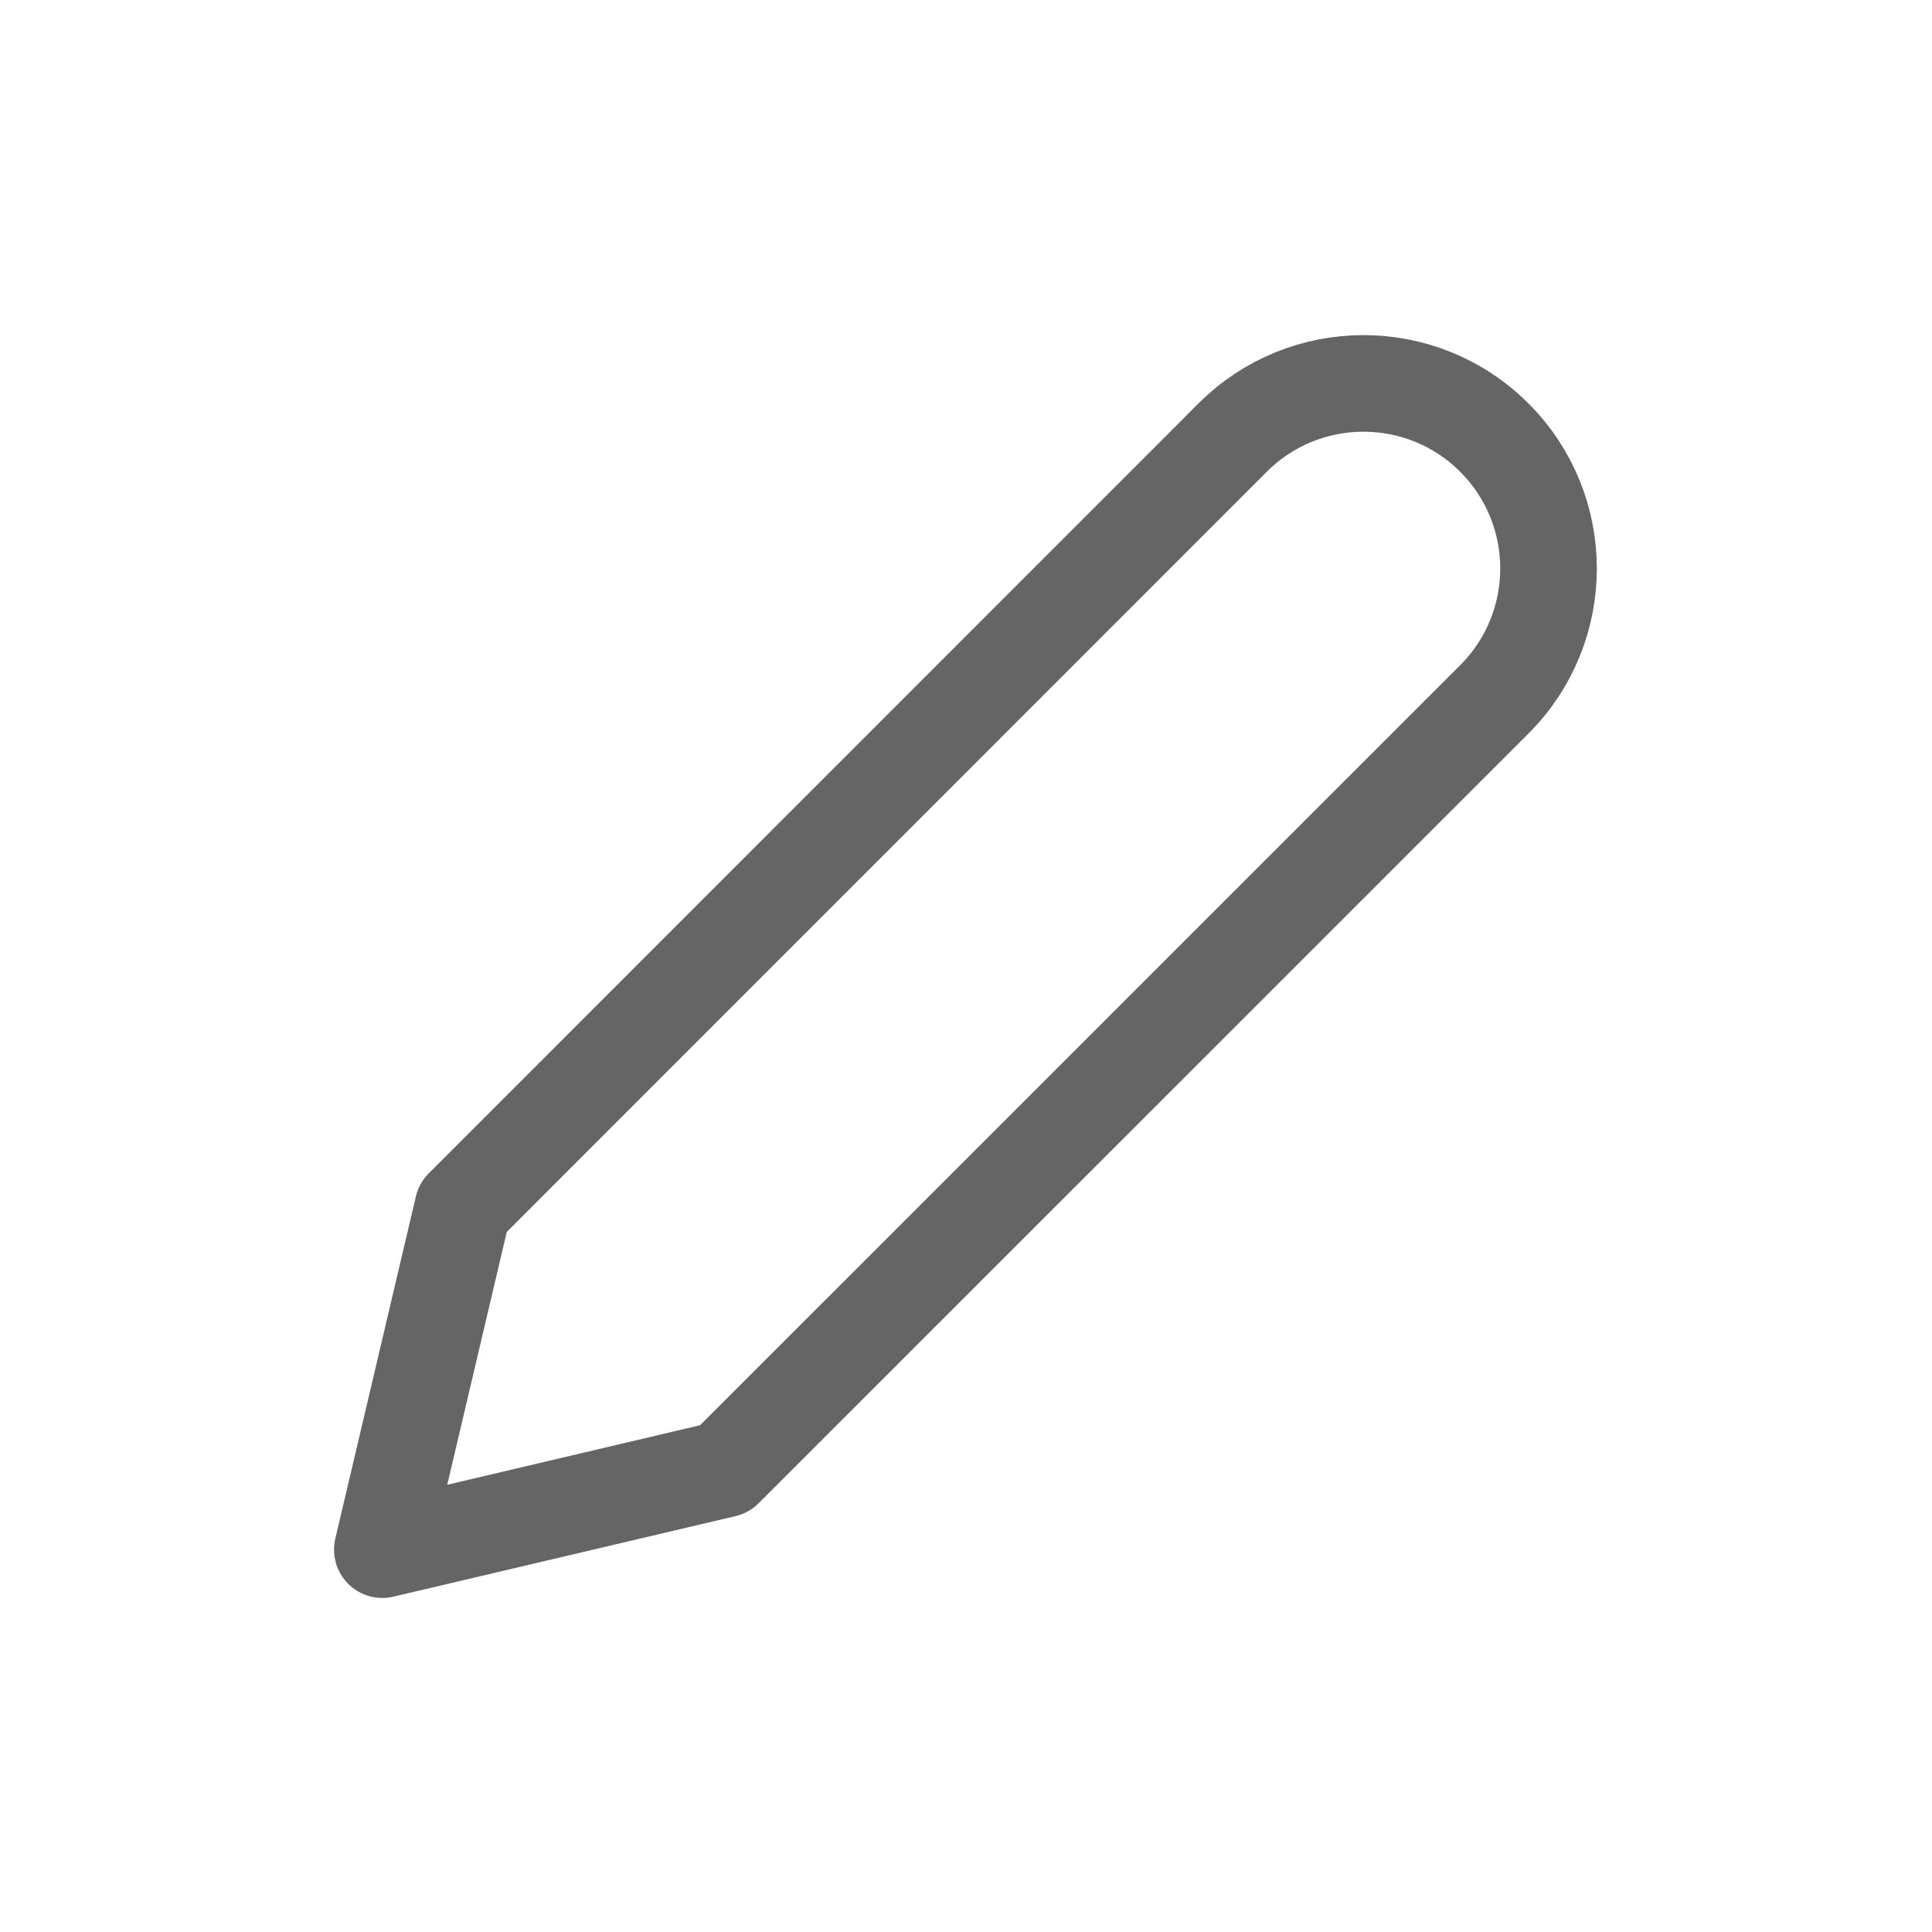
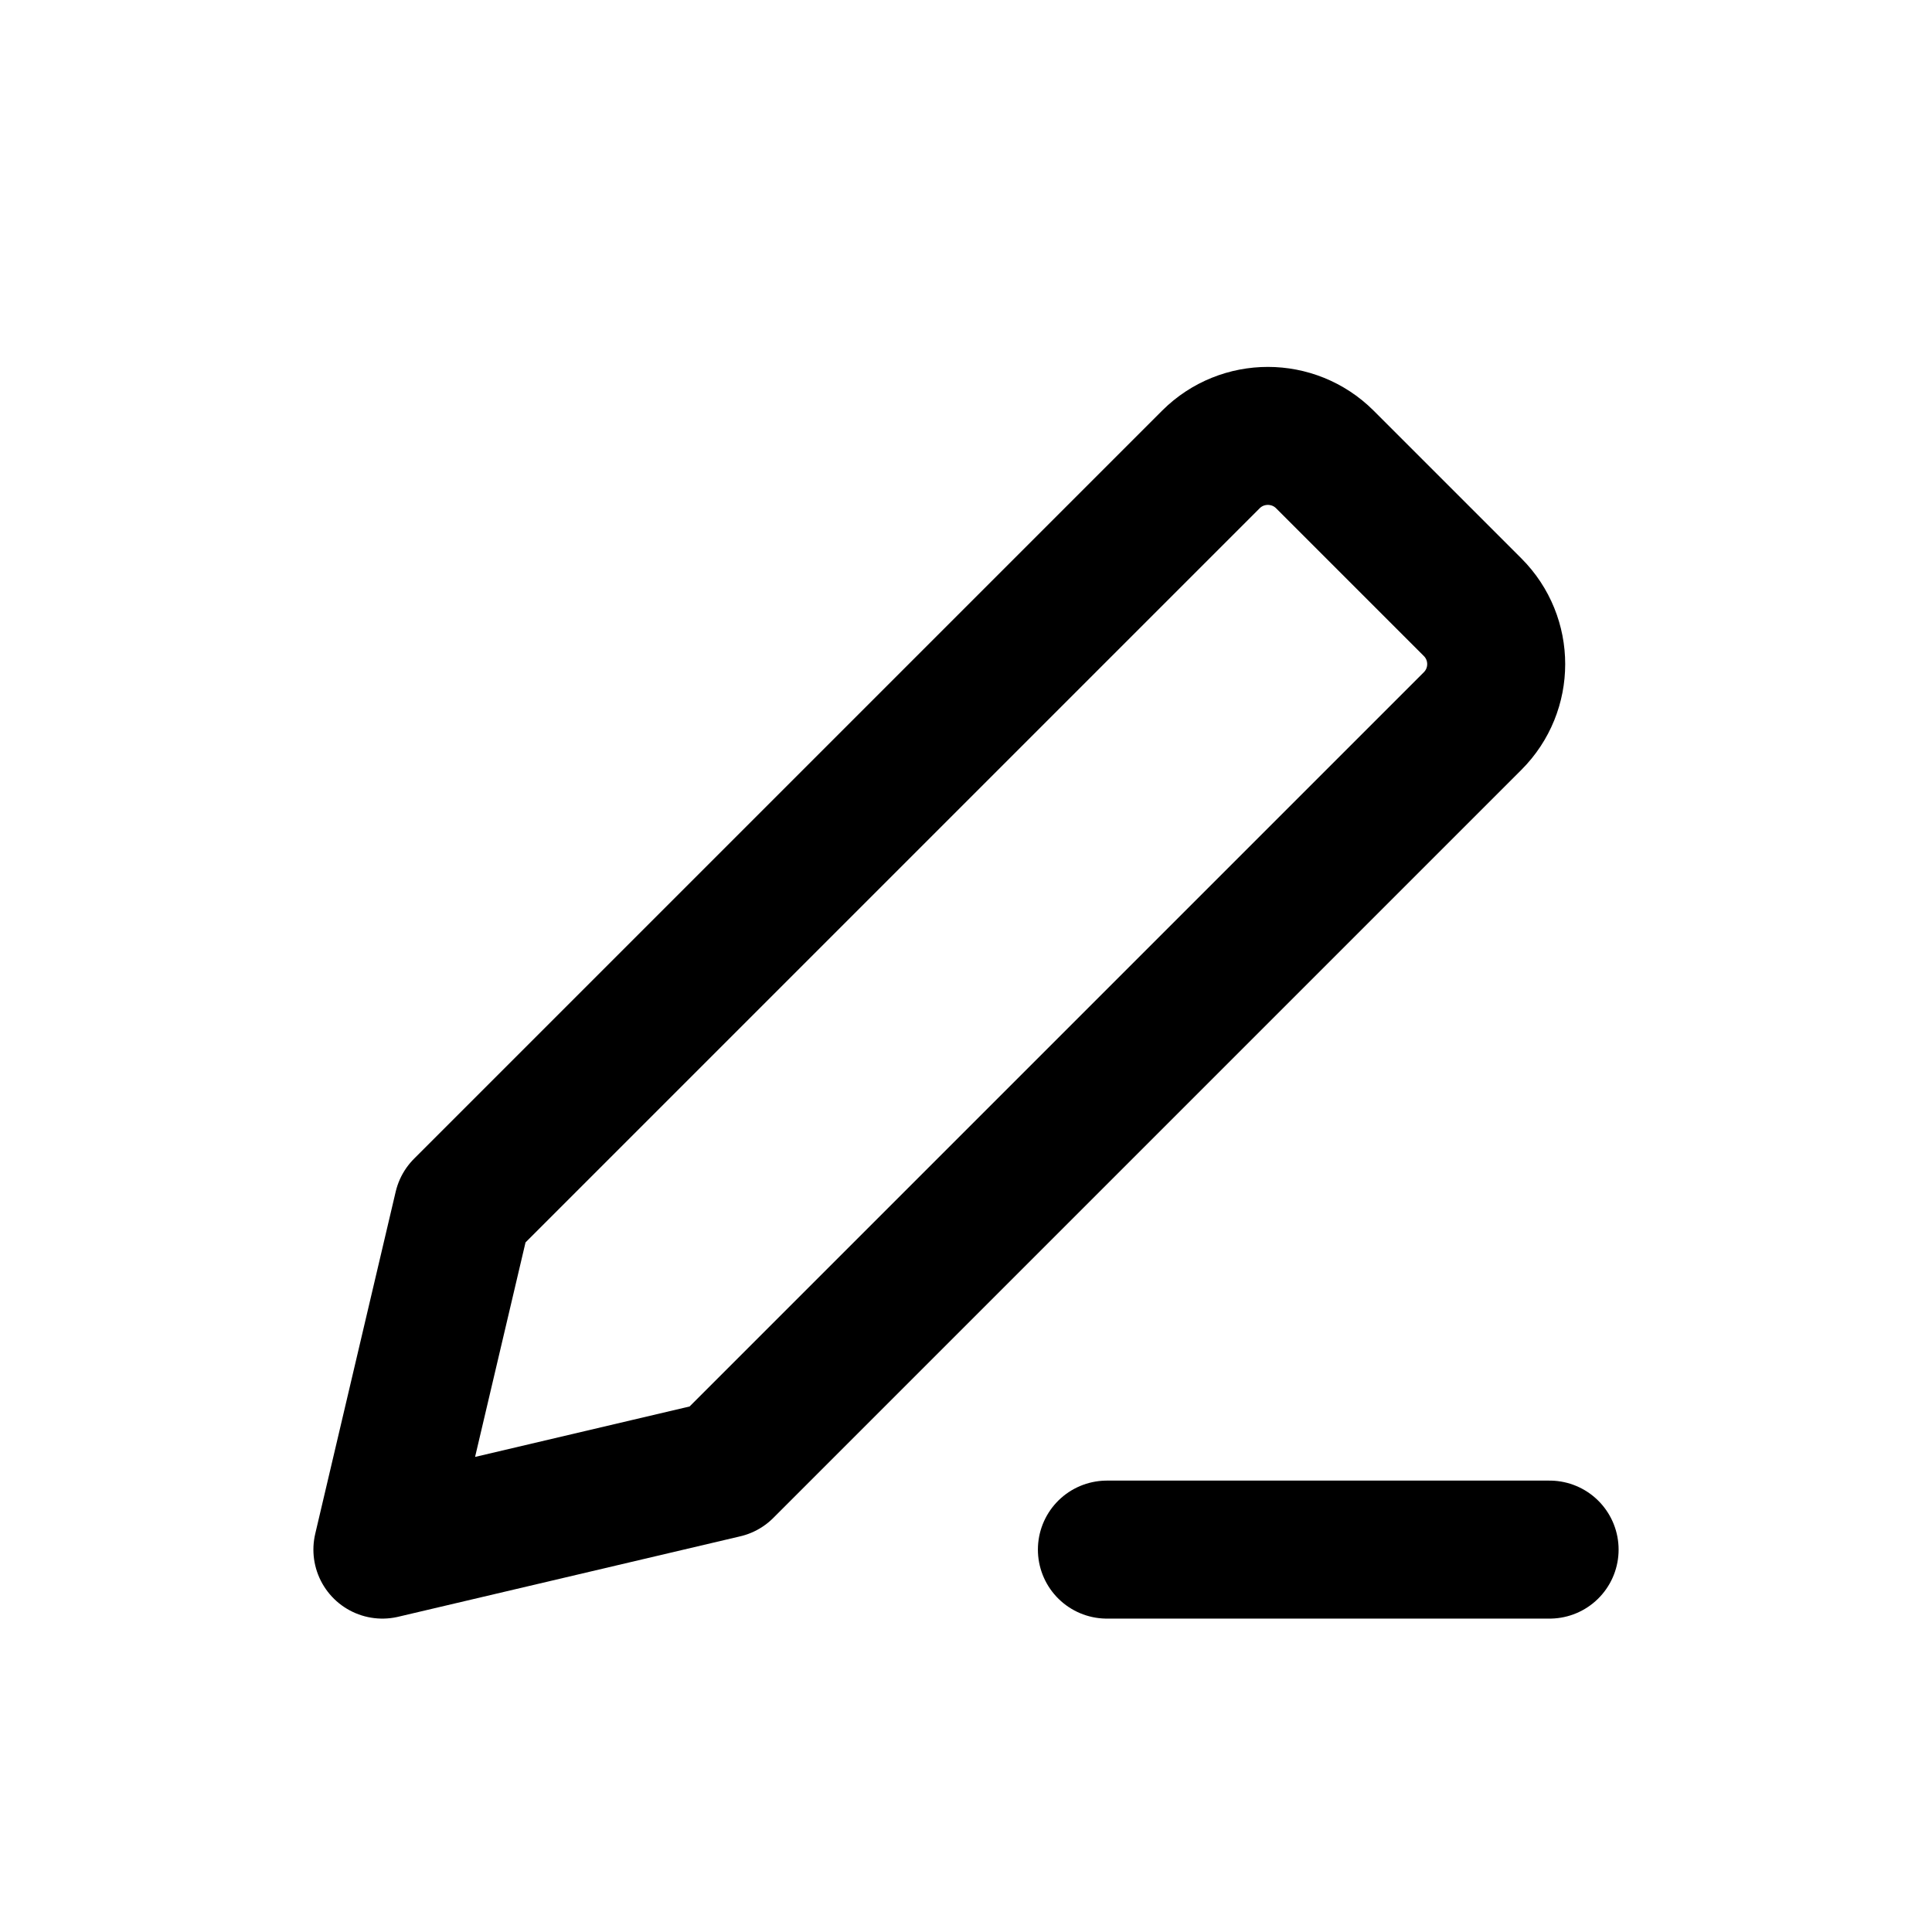
- <svg xmlns="http://www.w3.org/2000/svg" width="20" height="20" viewBox="0 0 20 20" fill="none">
-   <path d="m3.958 16.042 3.542-.834 7.969-7.968a1.915 1.915 0 0 0-2.709-2.71L4.792 12.5l-.834 3.542Z" stroke="#656565" stroke-linecap="round" stroke-linejoin="round" />
+ <svg xmlns="http://www.w3.org/2000/svg" width="14" height="14" viewBox="0 0 14 14" fill="none">
+   <path d="M2.771 11.229L5.25 10.646L10.671 5.225C10.899 4.997 10.899 4.628 10.671 4.4L9.6 3.329C9.372 3.102 9.003 3.102 8.775 3.329L3.354 8.75L2.771 11.229Z" stroke="black" stroke-linecap="round" stroke-linejoin="round" />
+   <path d="M11.229 11.229H8.021" stroke="black" stroke-linecap="round" stroke-linejoin="round" />
</svg>
